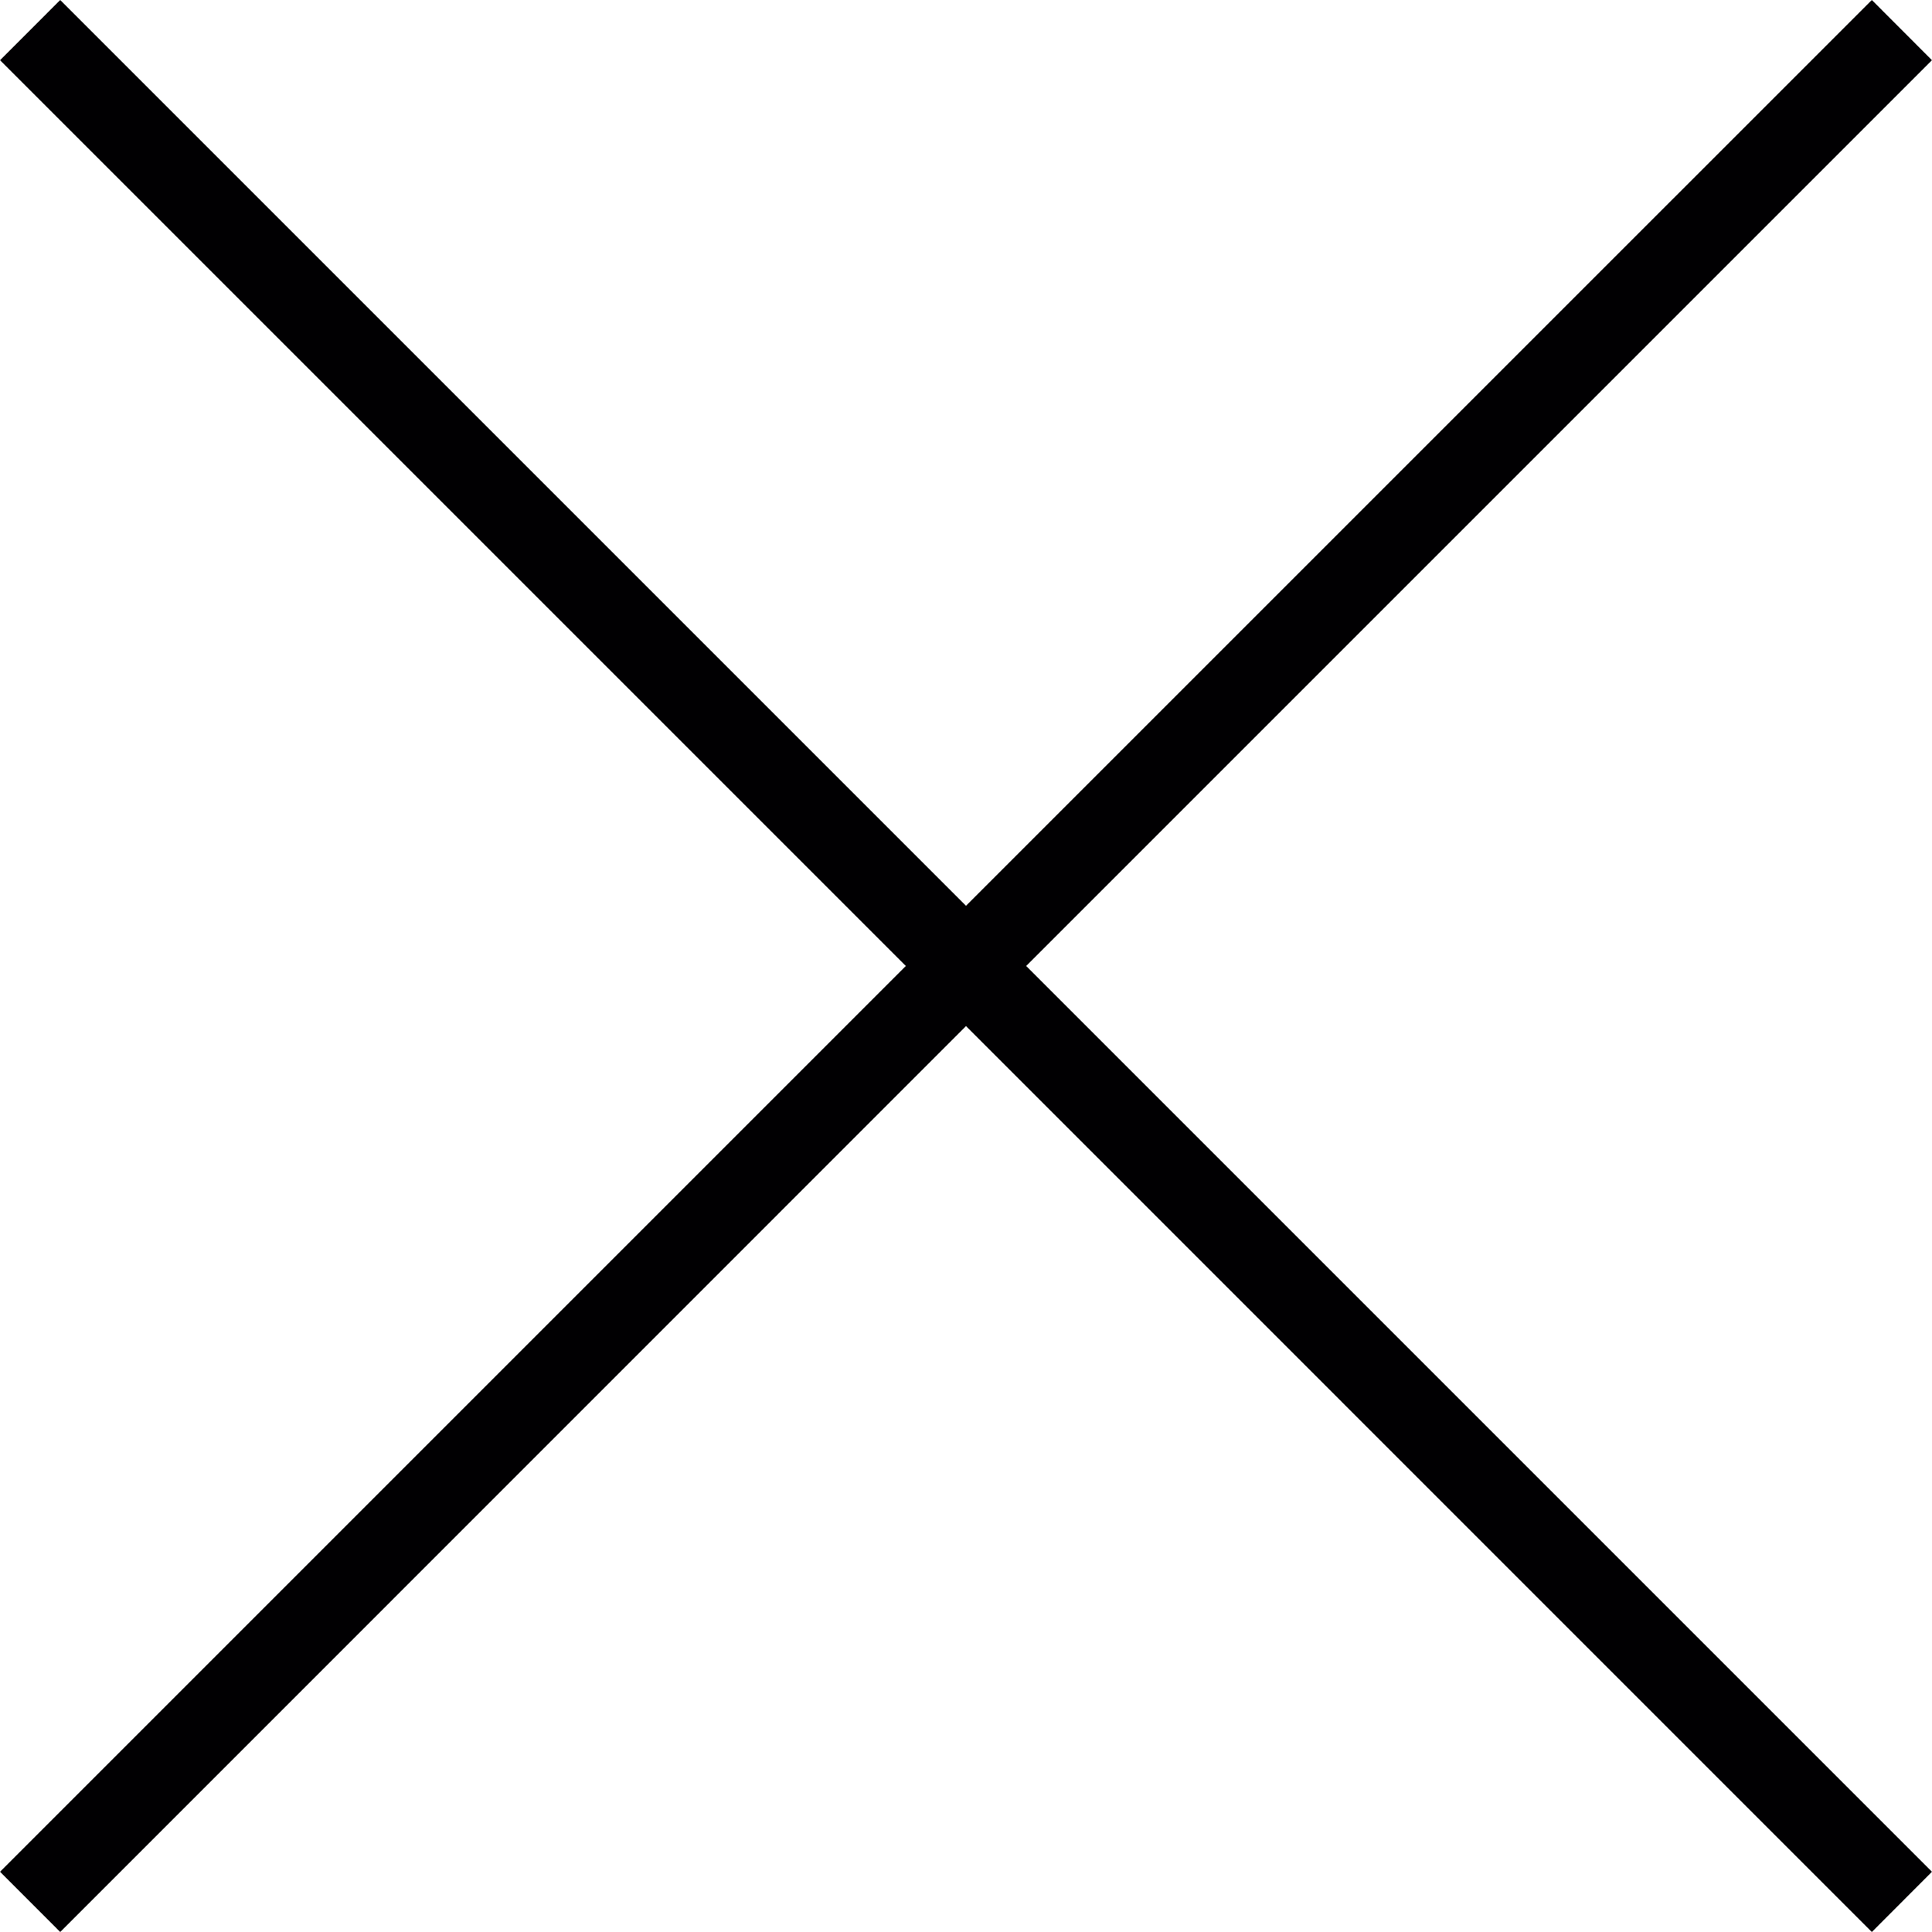
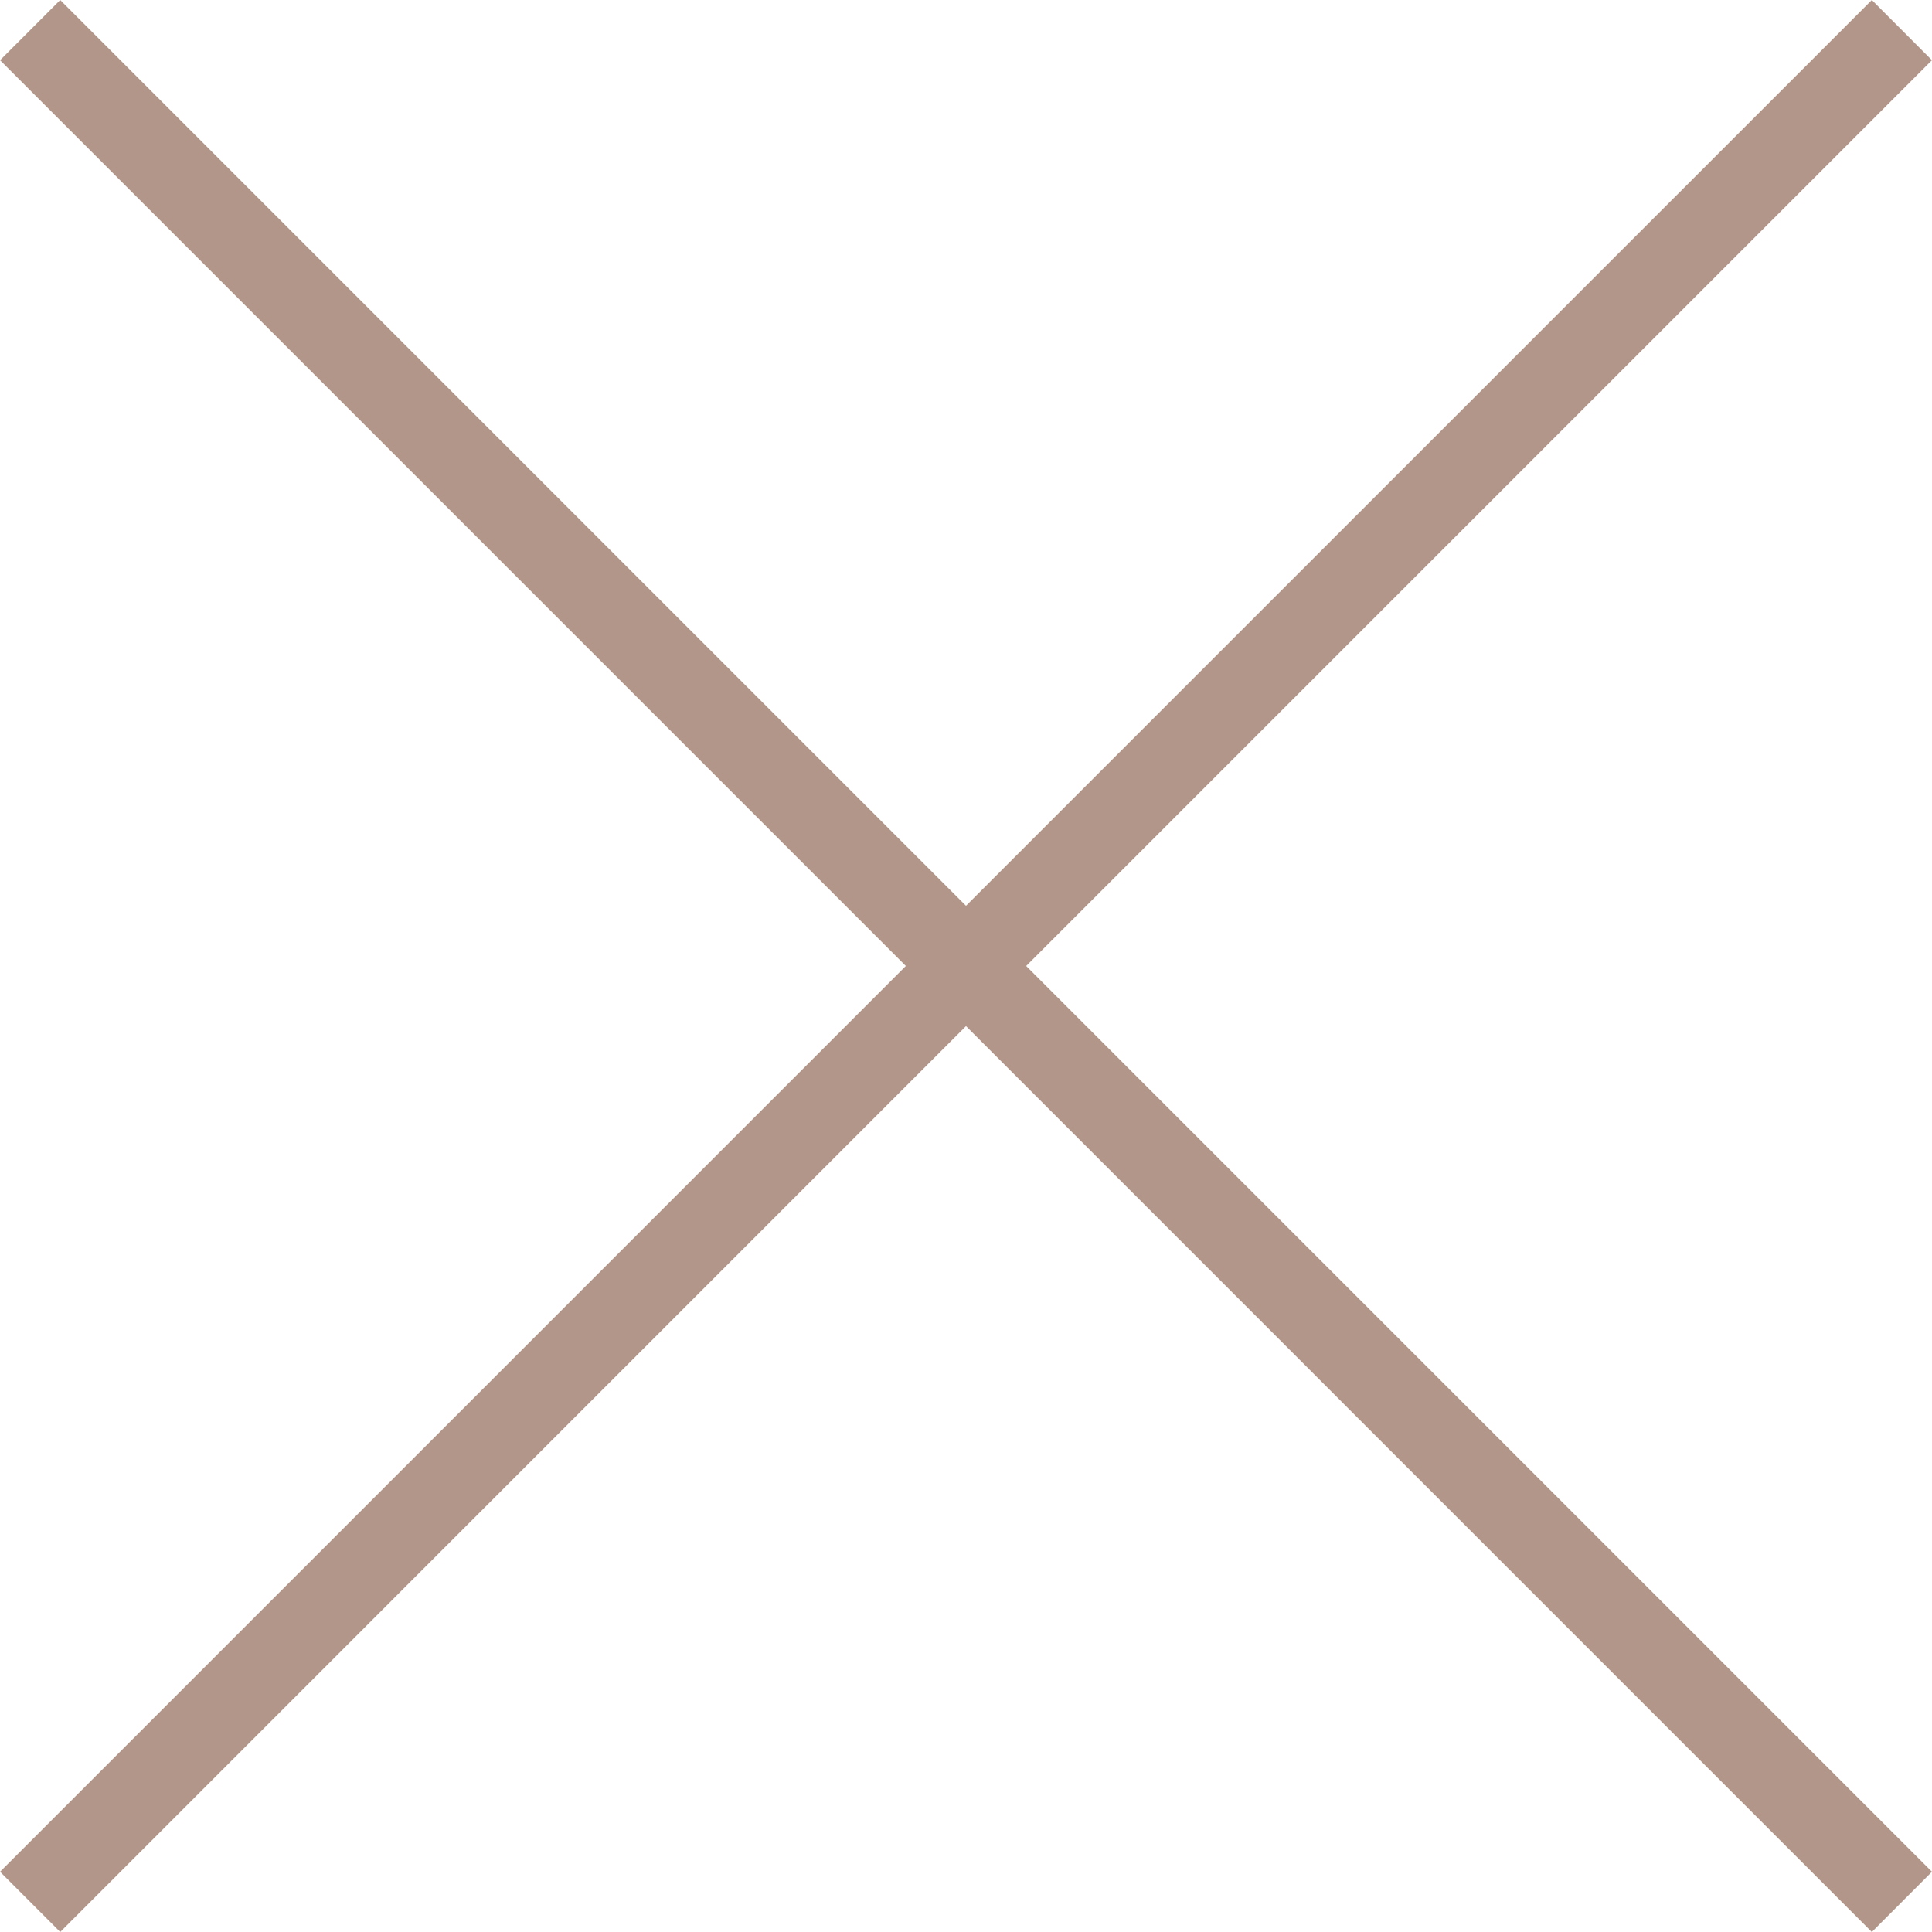
<svg xmlns="http://www.w3.org/2000/svg" version="1.1" id="Capa_1" x="0px" y="0px" viewBox="0 0 224.512 224.512" style="enable-background:new 0 0 224.512 224.512;" xml:space="preserve">
  <g>
-     <polygon style="fill:#010002;" points="224.507,6.997 217.521,0 112.256,105.258 6.998,0 0.005,6.997 105.263,112.254    0.005,217.512 6.998,224.512 112.256,119.24 217.521,224.512 224.507,217.512 119.249,112.254  " />
+     <polygon style="fill:#B3968A;" points="224.507,6.997 217.521,0 112.256,105.258 6.998,0 0.005,6.997 105.263,112.254    0.005,217.512 6.998,224.512 112.256,119.24 217.521,224.512 224.507,217.512 119.249,112.254  " />
  </g>
  <g>
</g>
  <g>
</g>
  <g>
</g>
  <g>
</g>
  <g>
</g>
  <g>
</g>
  <g>
</g>
  <g>
</g>
  <g>
</g>
  <g>
</g>
  <g>
</g>
  <g>
</g>
  <g>
</g>
  <g>
</g>
  <g>
</g>
</svg>
